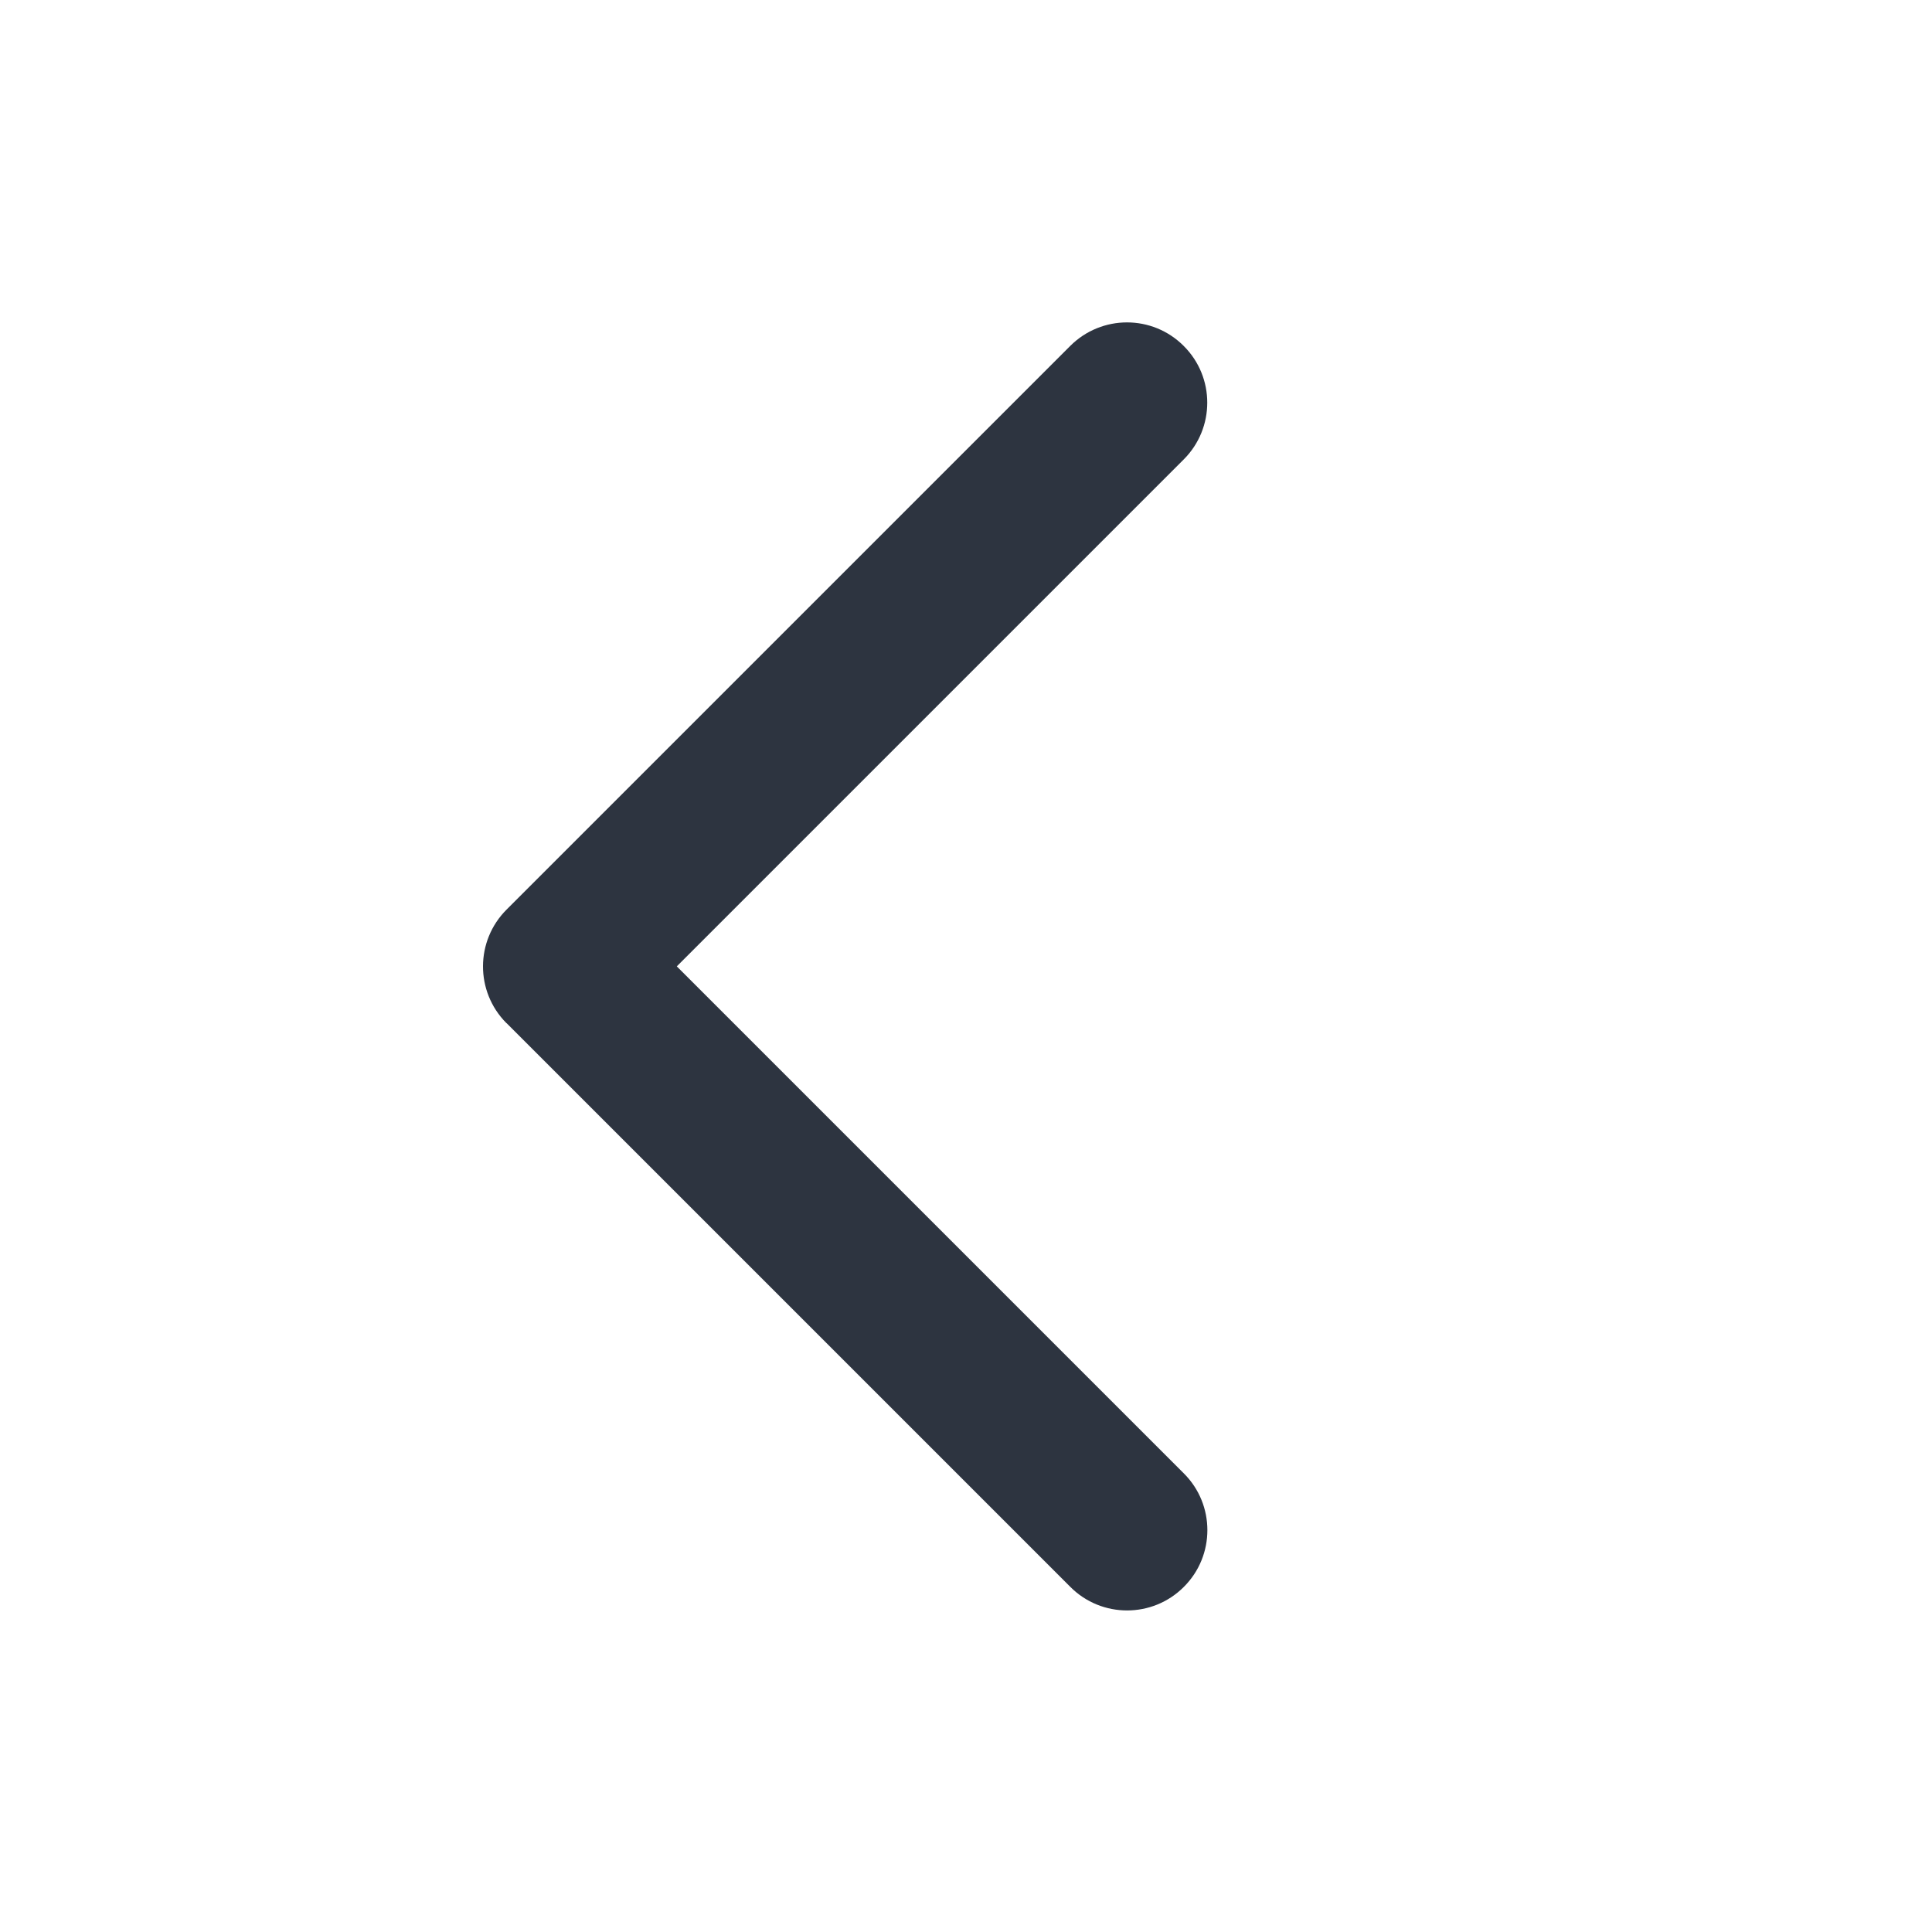
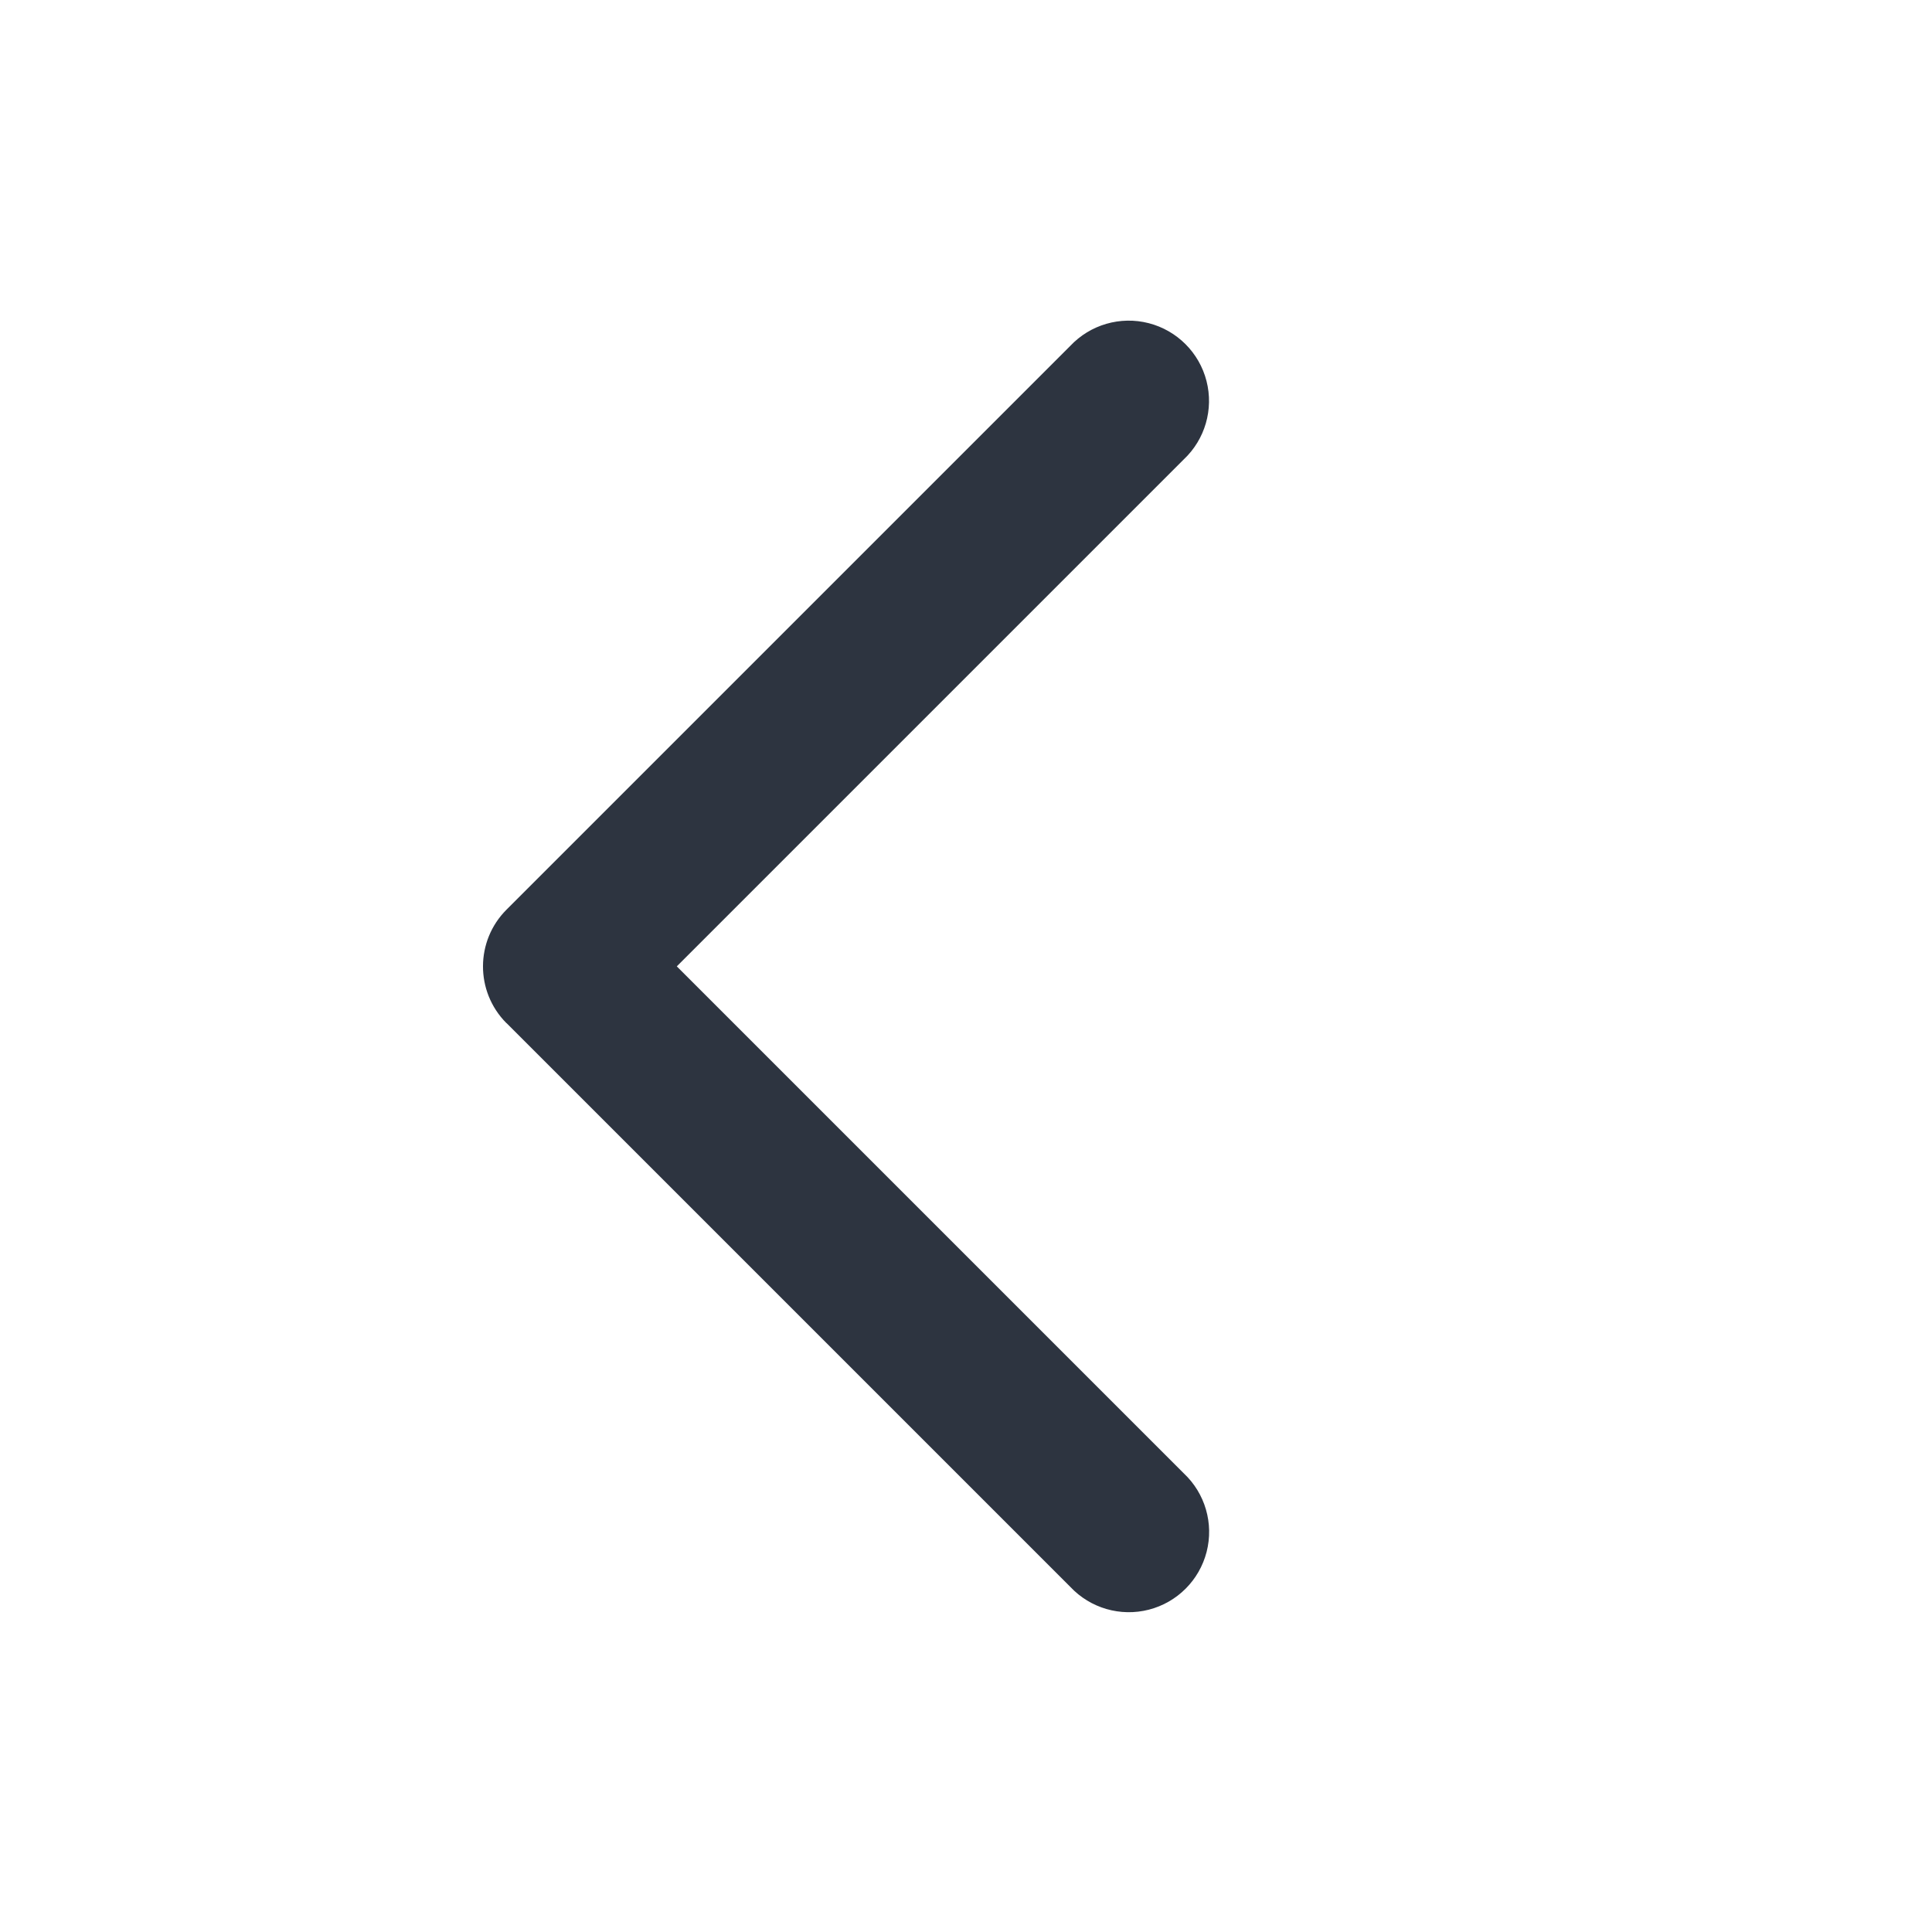
- <svg xmlns="http://www.w3.org/2000/svg" width="16" height="16" viewBox="0 0 16 16" fill="none">
-   <path fill-rule="evenodd" clip-rule="evenodd" d="M9.803 3.805C10.063 3.545 10.063 3.124 9.803 2.865C9.544 2.605 9.123 2.605 8.863 2.865L4.195 7.533C3.936 7.792 3.935 8.211 4.192 8.471C4.193 8.472 4.195 8.473 4.196 8.474L8.864 13.142C9.123 13.402 9.545 13.402 9.804 13.142C10.064 12.883 10.064 12.461 9.804 12.202L5.605 8.003L9.803 3.805Z" fill="#2D3440" />
+ <svg xmlns="http://www.w3.org/2000/svg" width="16" height="16" fill="none">
+   <path fill="#2D3440" fill-rule="evenodd" d="M9.803 3.805a.665.665 0 1 0-.94-.94L4.195 7.533a.665.665 0 0 0-.003.938l.004.003 4.668 4.668a.665.665 0 1 0 .94-.94L5.605 8.003l4.198-4.198Z" clip-rule="evenodd" />
</svg>
